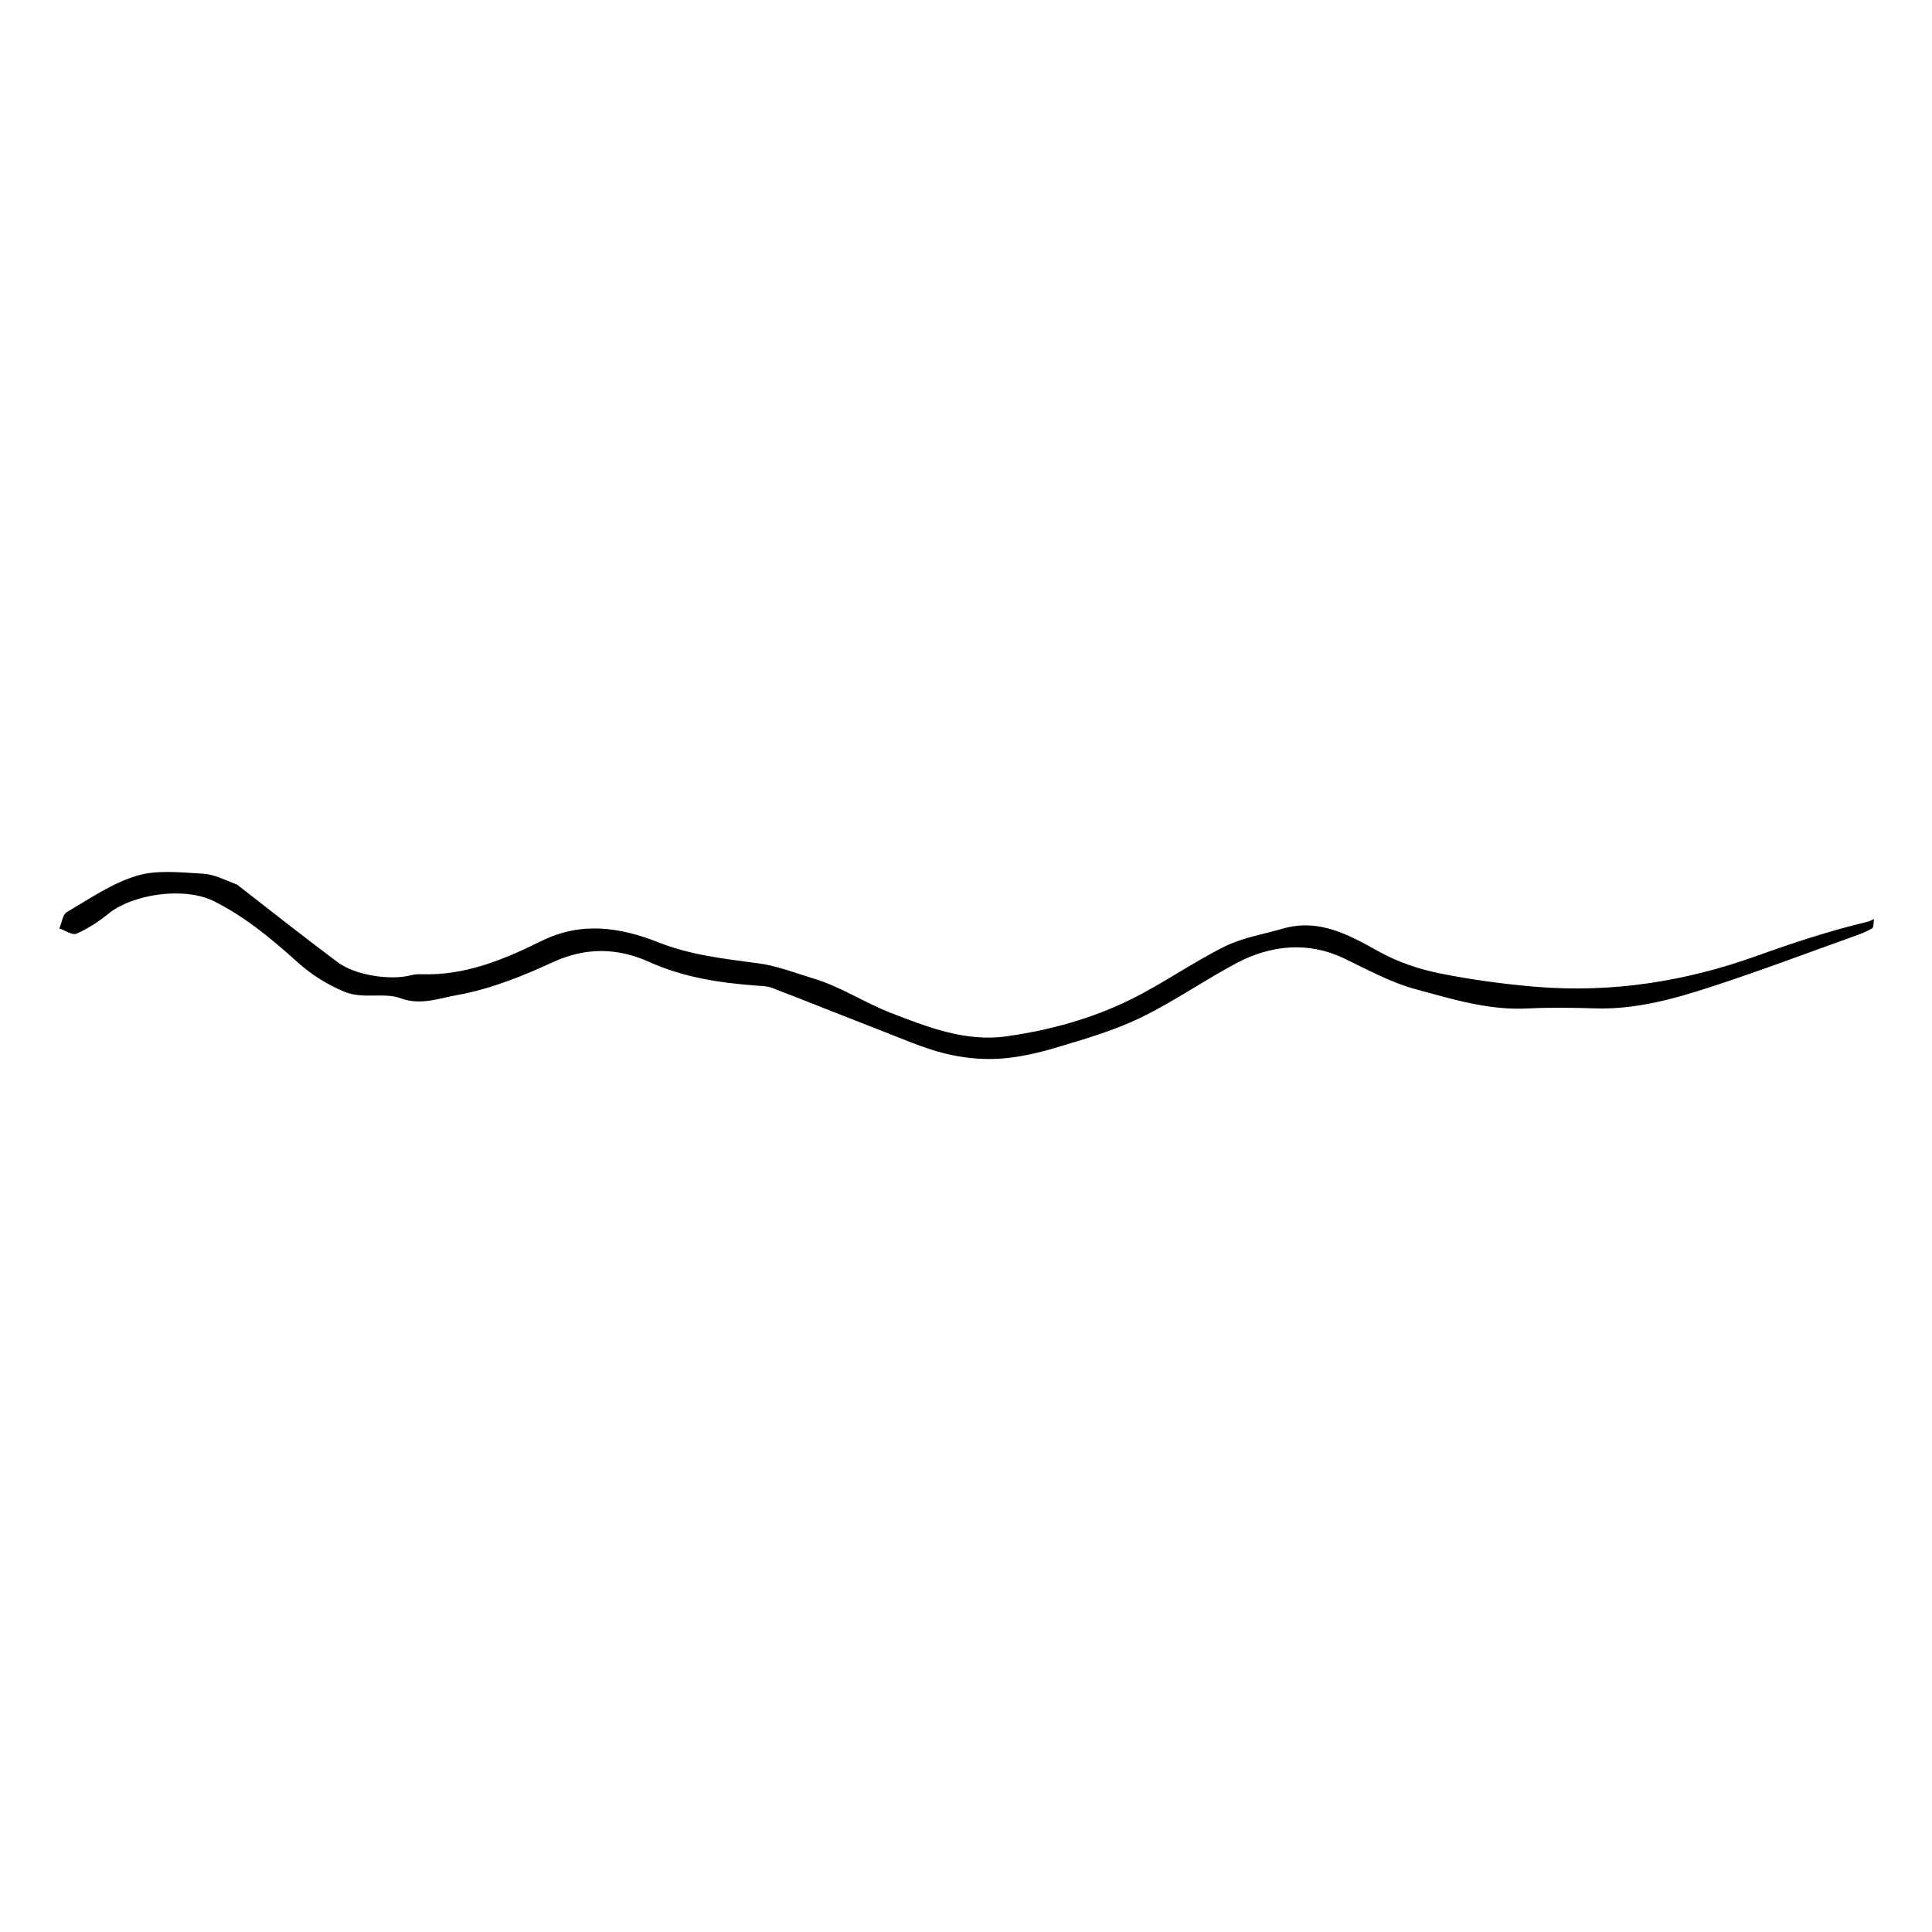
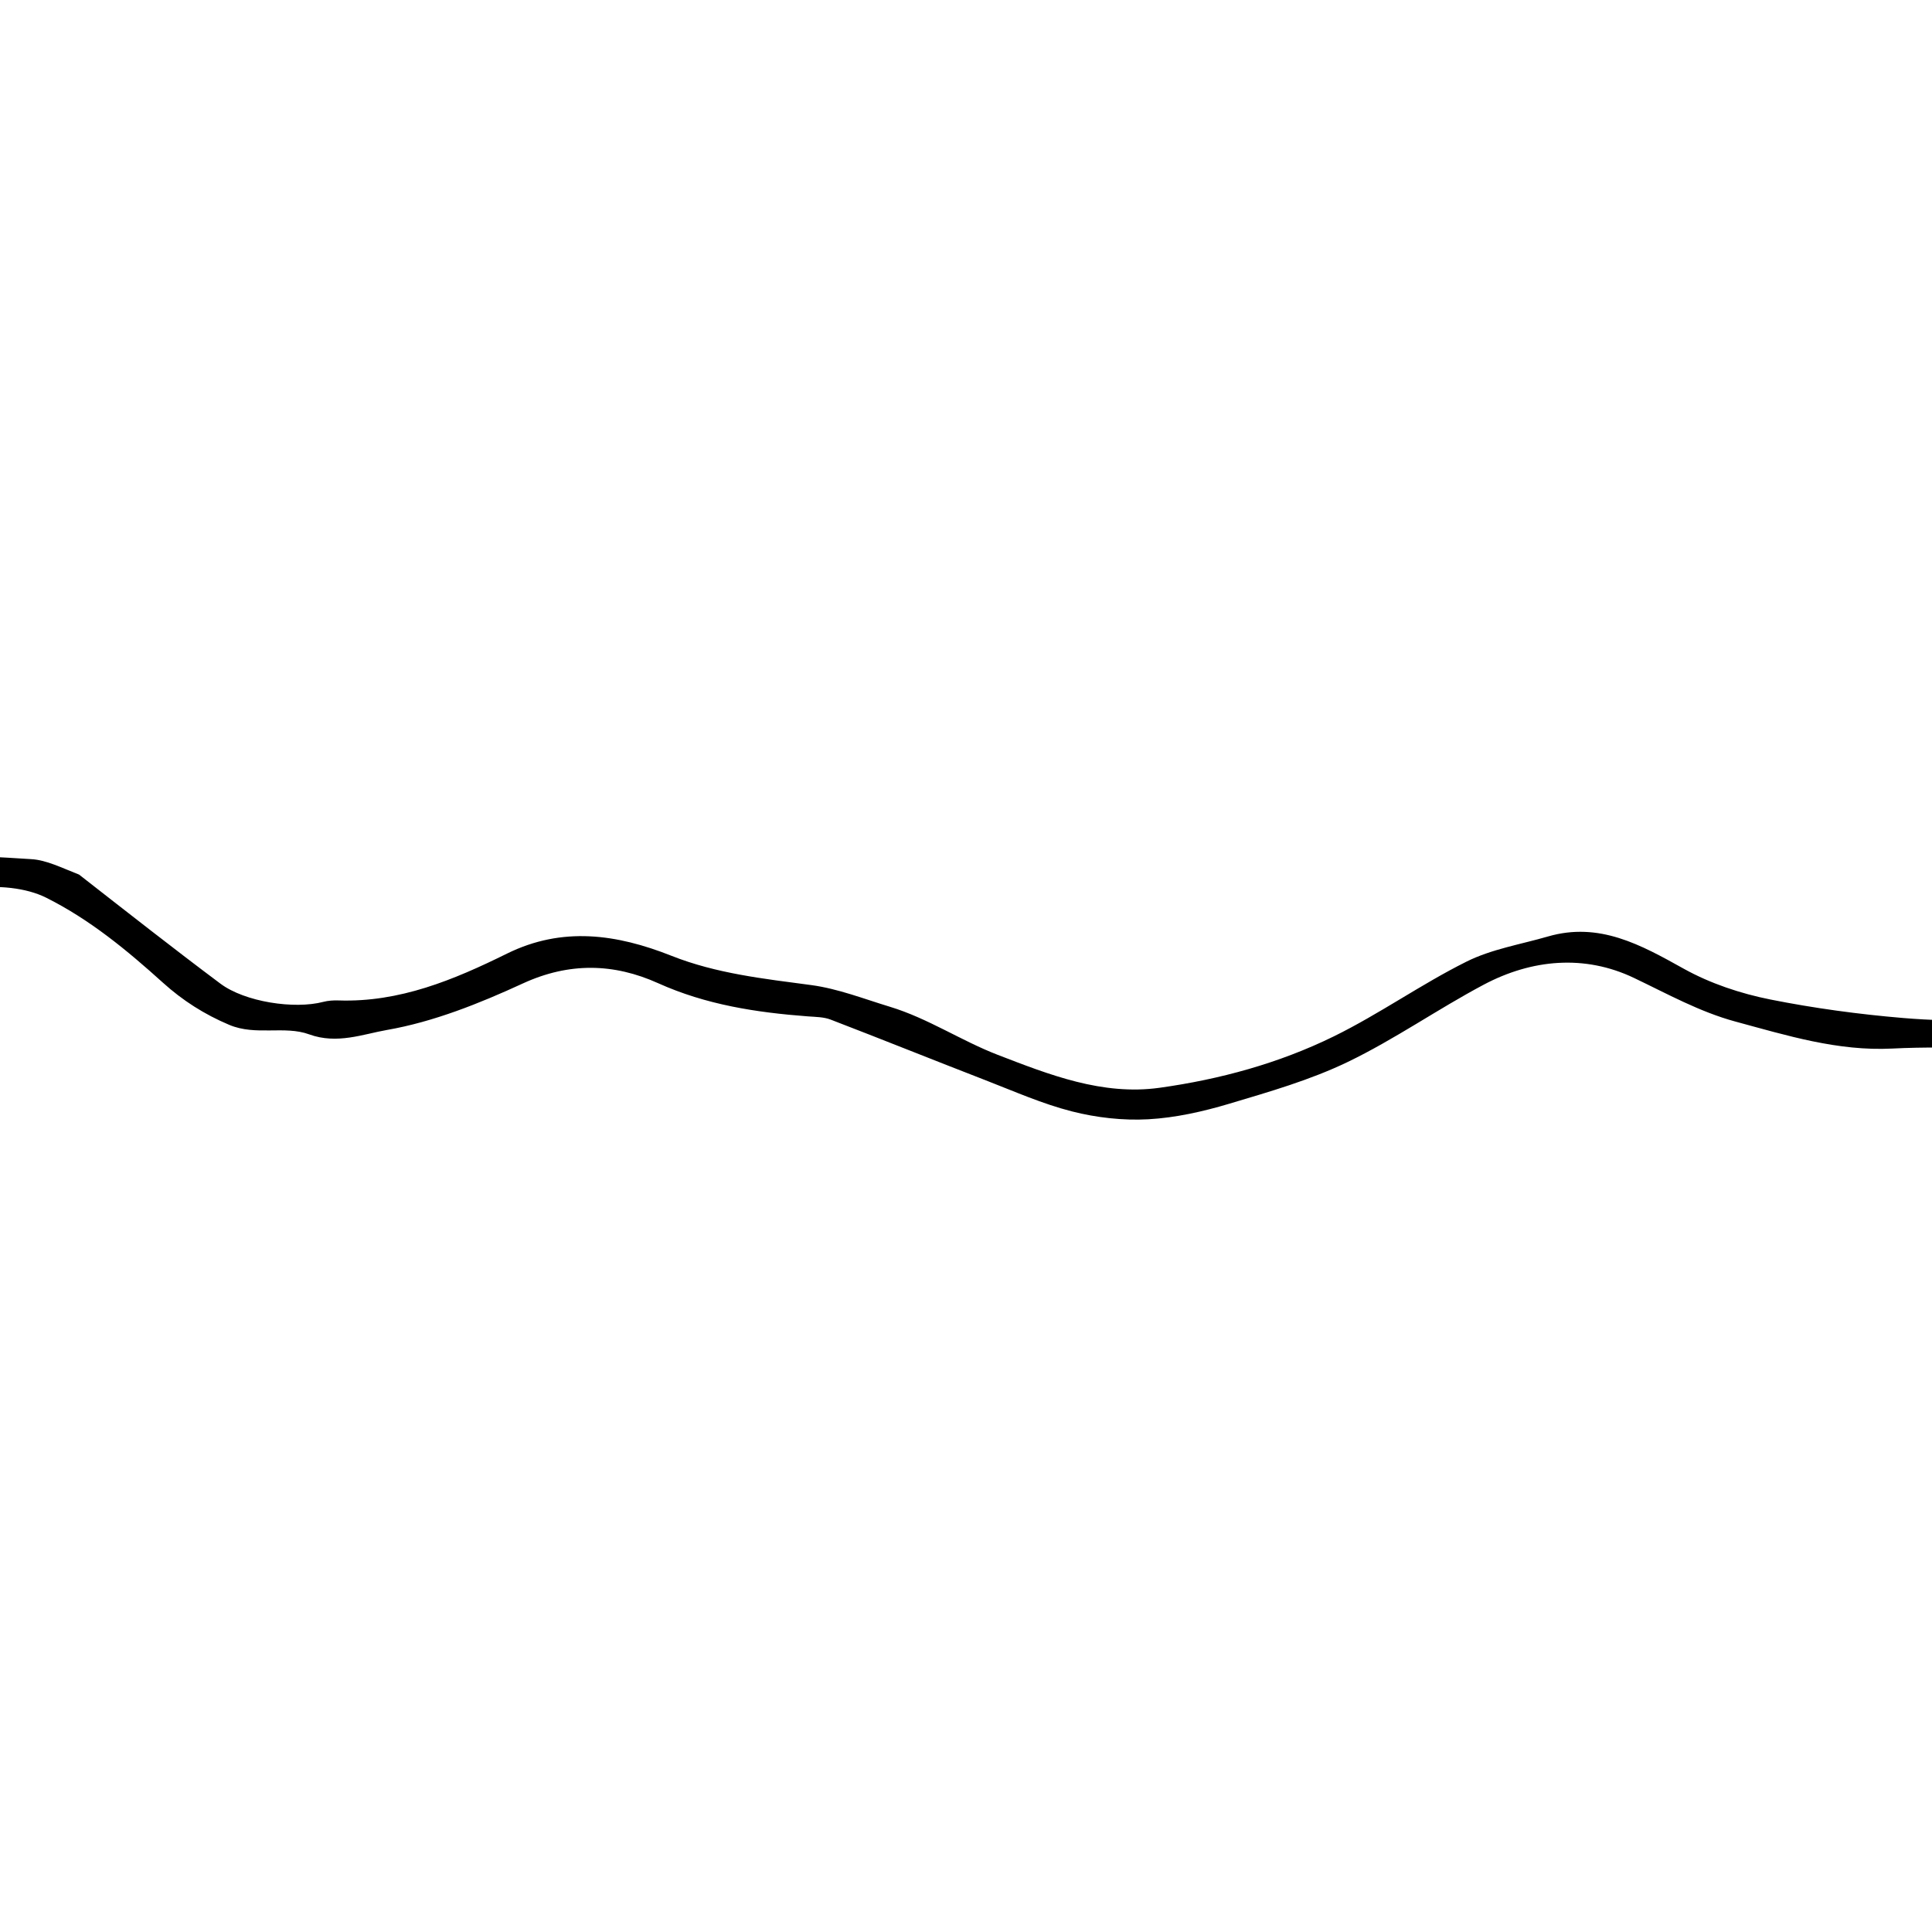
- <svg xmlns="http://www.w3.org/2000/svg" width="534" height="534" viewBox="0 0 534 534" fill="none">
+ <svg xmlns="http://www.w3.org/2000/svg" width="534" height="534" viewBox="50 235 380 55" fill="none">
  <path d="M65.55 244.519c9.52 7.426 18.577 14.556 27.805 21.454 4.829 3.609 14.544 5.07 20.22 3.585.967-.253 2.015-.318 3.02-.284 12.002.403 22.669-4.051 33.102-9.202 10.908-5.385 21.611-3.848 32.365.418 8.826 3.501 18.158 4.518 27.493 5.763 5.254.701 10.348 2.708 15.473 4.263 7.473 2.268 14.056 6.698 21.203 9.454 10.087 3.891 20.584 8.051 31.83 6.485 11.881-1.655 23.494-4.823 34.263-10.104 8.958-4.394 17.19-10.261 26.123-14.714 4.93-2.458 10.632-3.381 16.003-4.939 10.109-2.932 18.271 1.634 26.719 6.335 5.216 2.902 11.187 4.892 17.063 6.061 8.598 1.711 17.287 2.894 26.123 3.637 21.251 1.786 41.695-1.499 61.304-8.555 10.126-3.644 20.21-6.95 30.629-9.43.582-.138 1.114-.488 1.67-.74-.151.894-.002 2.286-.506 2.589-1.641.986-3.493 1.649-5.312 2.301-12.996 4.65-25.915 9.537-39.035 13.807-10.383 3.379-20.933 6.345-32.084 6.011-6.277-.187-12.577-.292-18.843.024-10.706.542-20.724-2.571-30.817-5.302-7.065-1.911-13.42-5.464-20.005-8.603-9.661-4.605-20.042-3.696-29.556 1.356-9.044 4.802-17.507 10.748-26.712 15.183-7.372 3.552-15.393 5.857-23.277 8.209-5.176 1.545-10.59 2.77-15.956 3.066-4.975.273-10.17-.316-15.009-1.546-5.832-1.483-11.419-3.969-17.06-6.154-10.15-3.931-20.246-7.998-30.405-11.904-1.363-.524-2.952-.52-4.447-.633-10.146-.764-20.044-2.272-29.498-6.532-8.702-3.921-17.477-4.146-26.626.068-8.542 3.934-17.547 7.539-26.723 9.139-4.66.813-9.798 2.861-15.269.862-4.859-1.775-10.505.336-15.728-1.87-4.892-2.066-9.151-4.778-13.062-8.31-7.042-6.36-14.352-12.398-22.914-16.687-7.984-3.998-22.298-2.118-29.246 3.546-2.648 2.158-5.615 4.072-8.727 5.435-1.148.503-3.131-.898-4.734-1.43.663-1.551.89-3.843 2.06-4.527 6.284-3.678 12.492-7.989 19.338-10.048 5.656-1.702 12.178-.897 18.283-.576 3.061.161 6.05 1.72 9.463 3.039Z" fill="#000" />
</svg>
